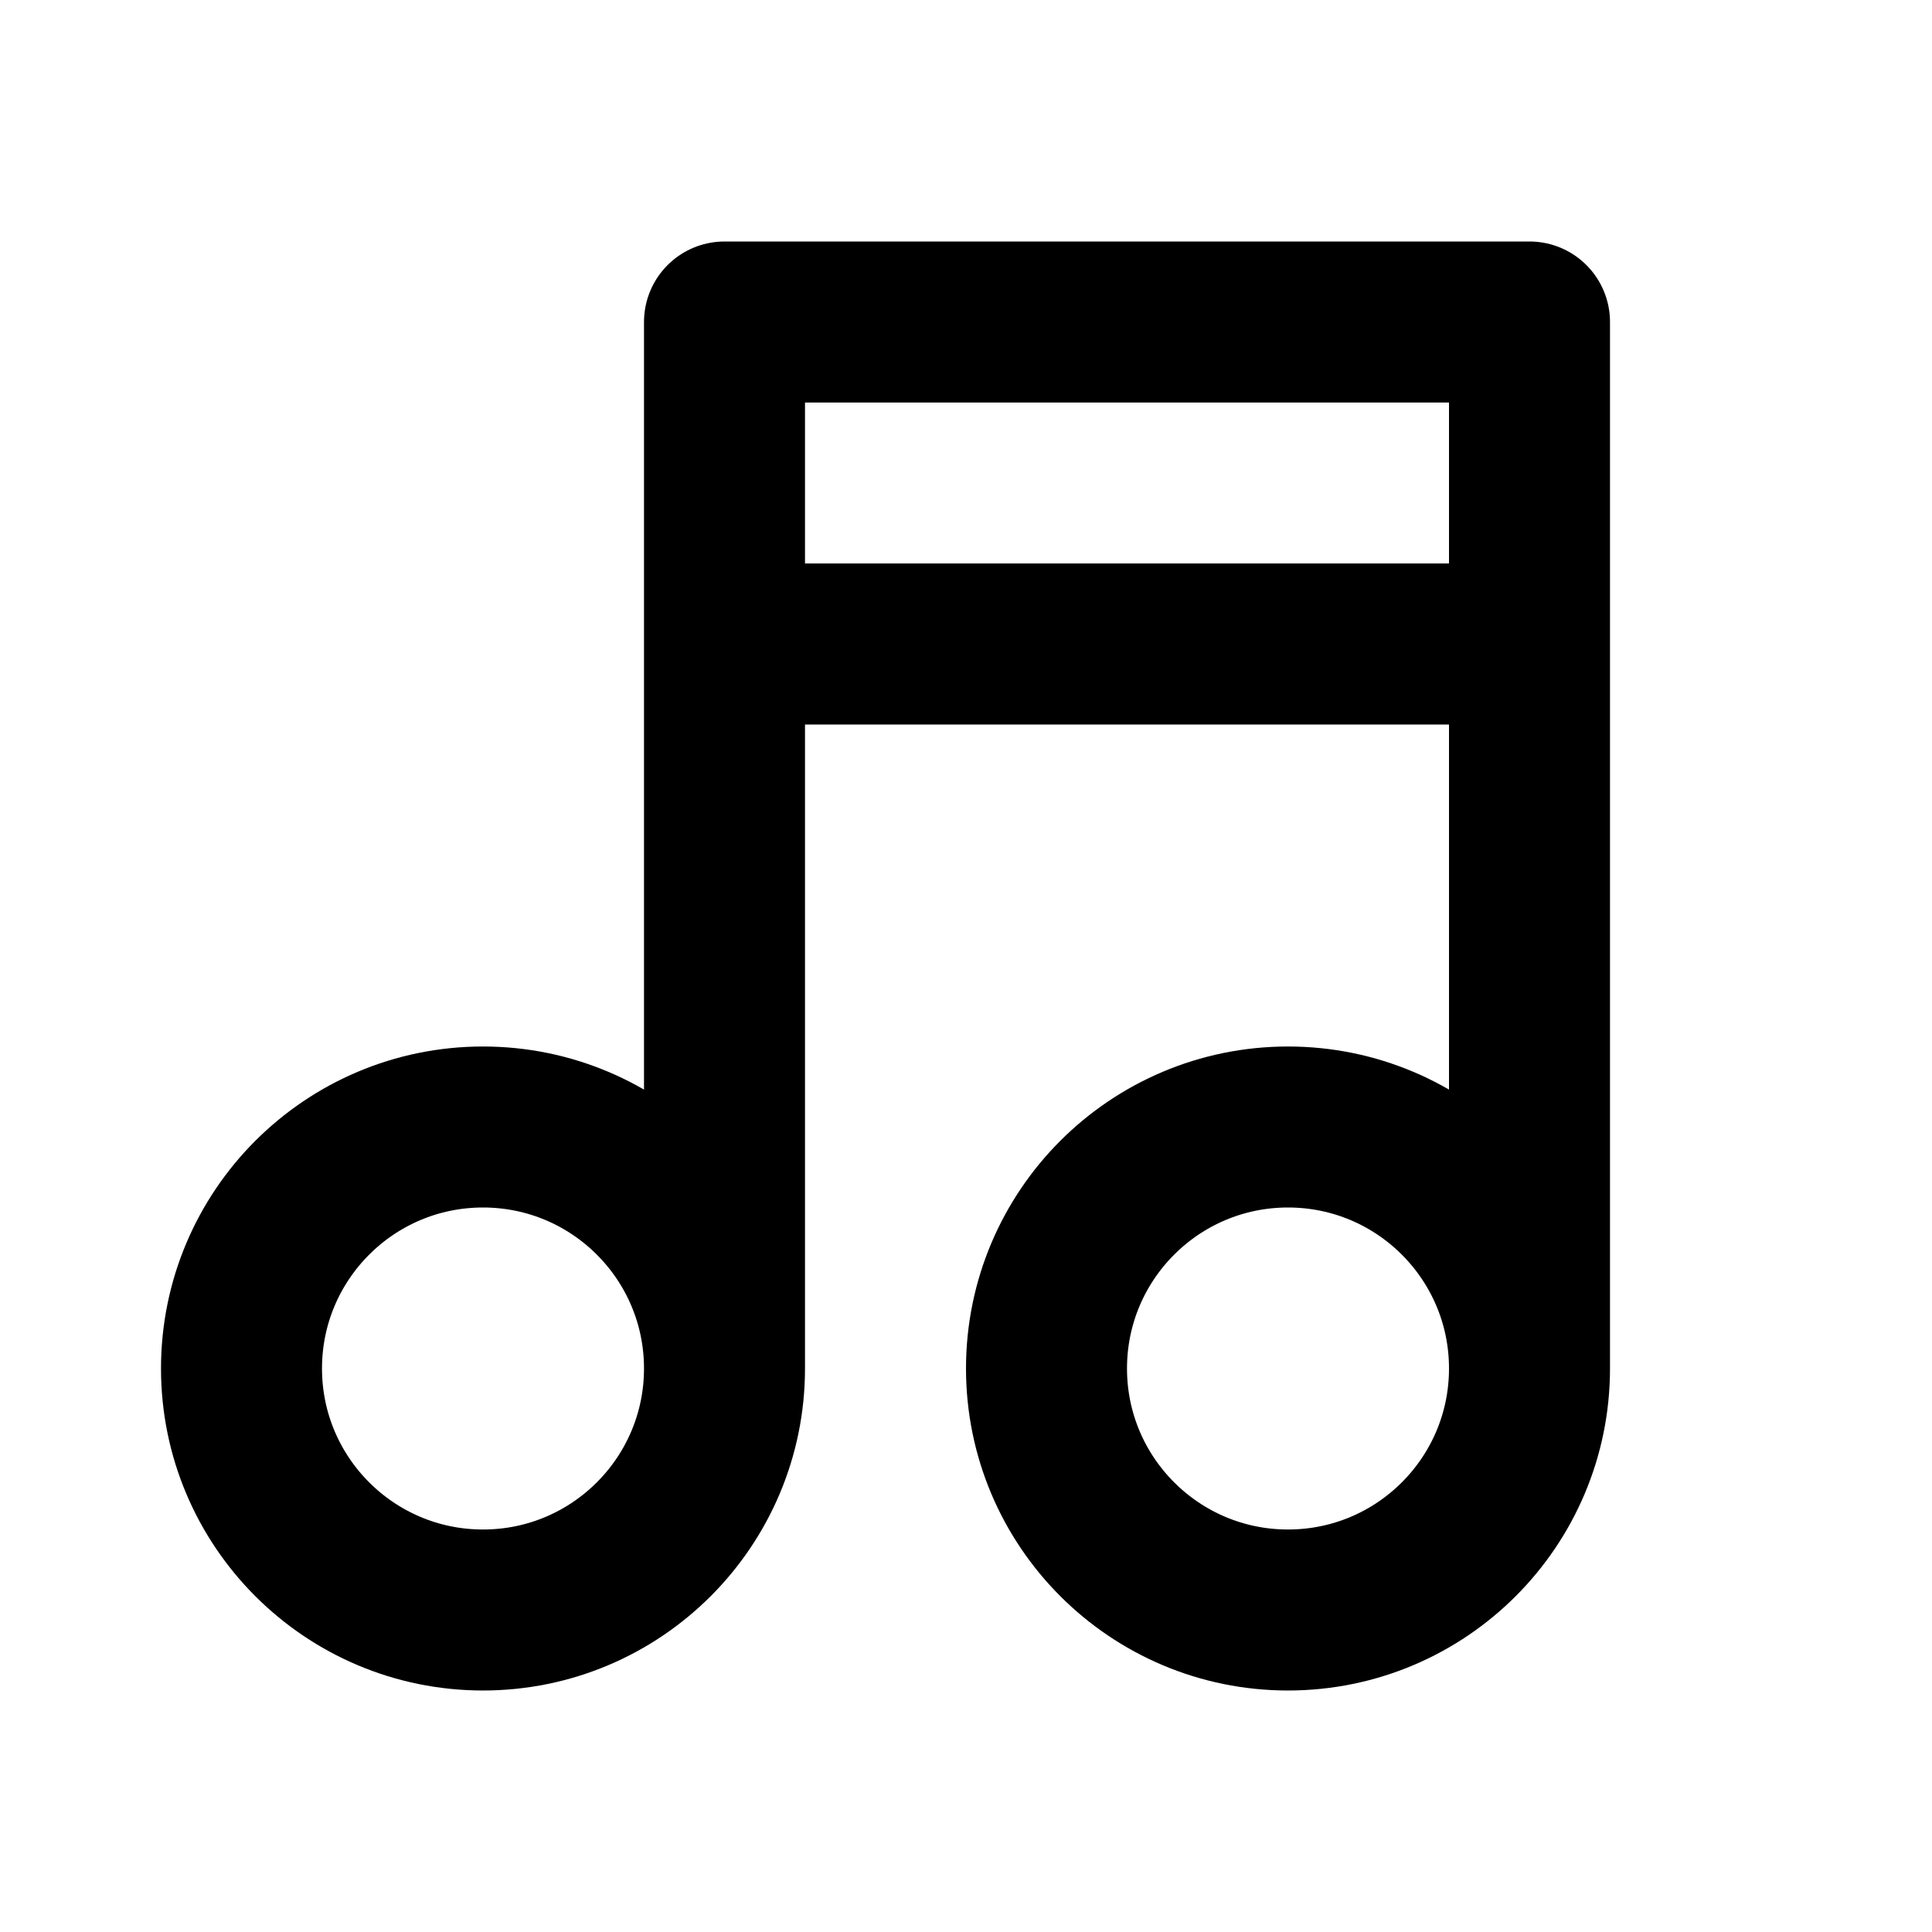
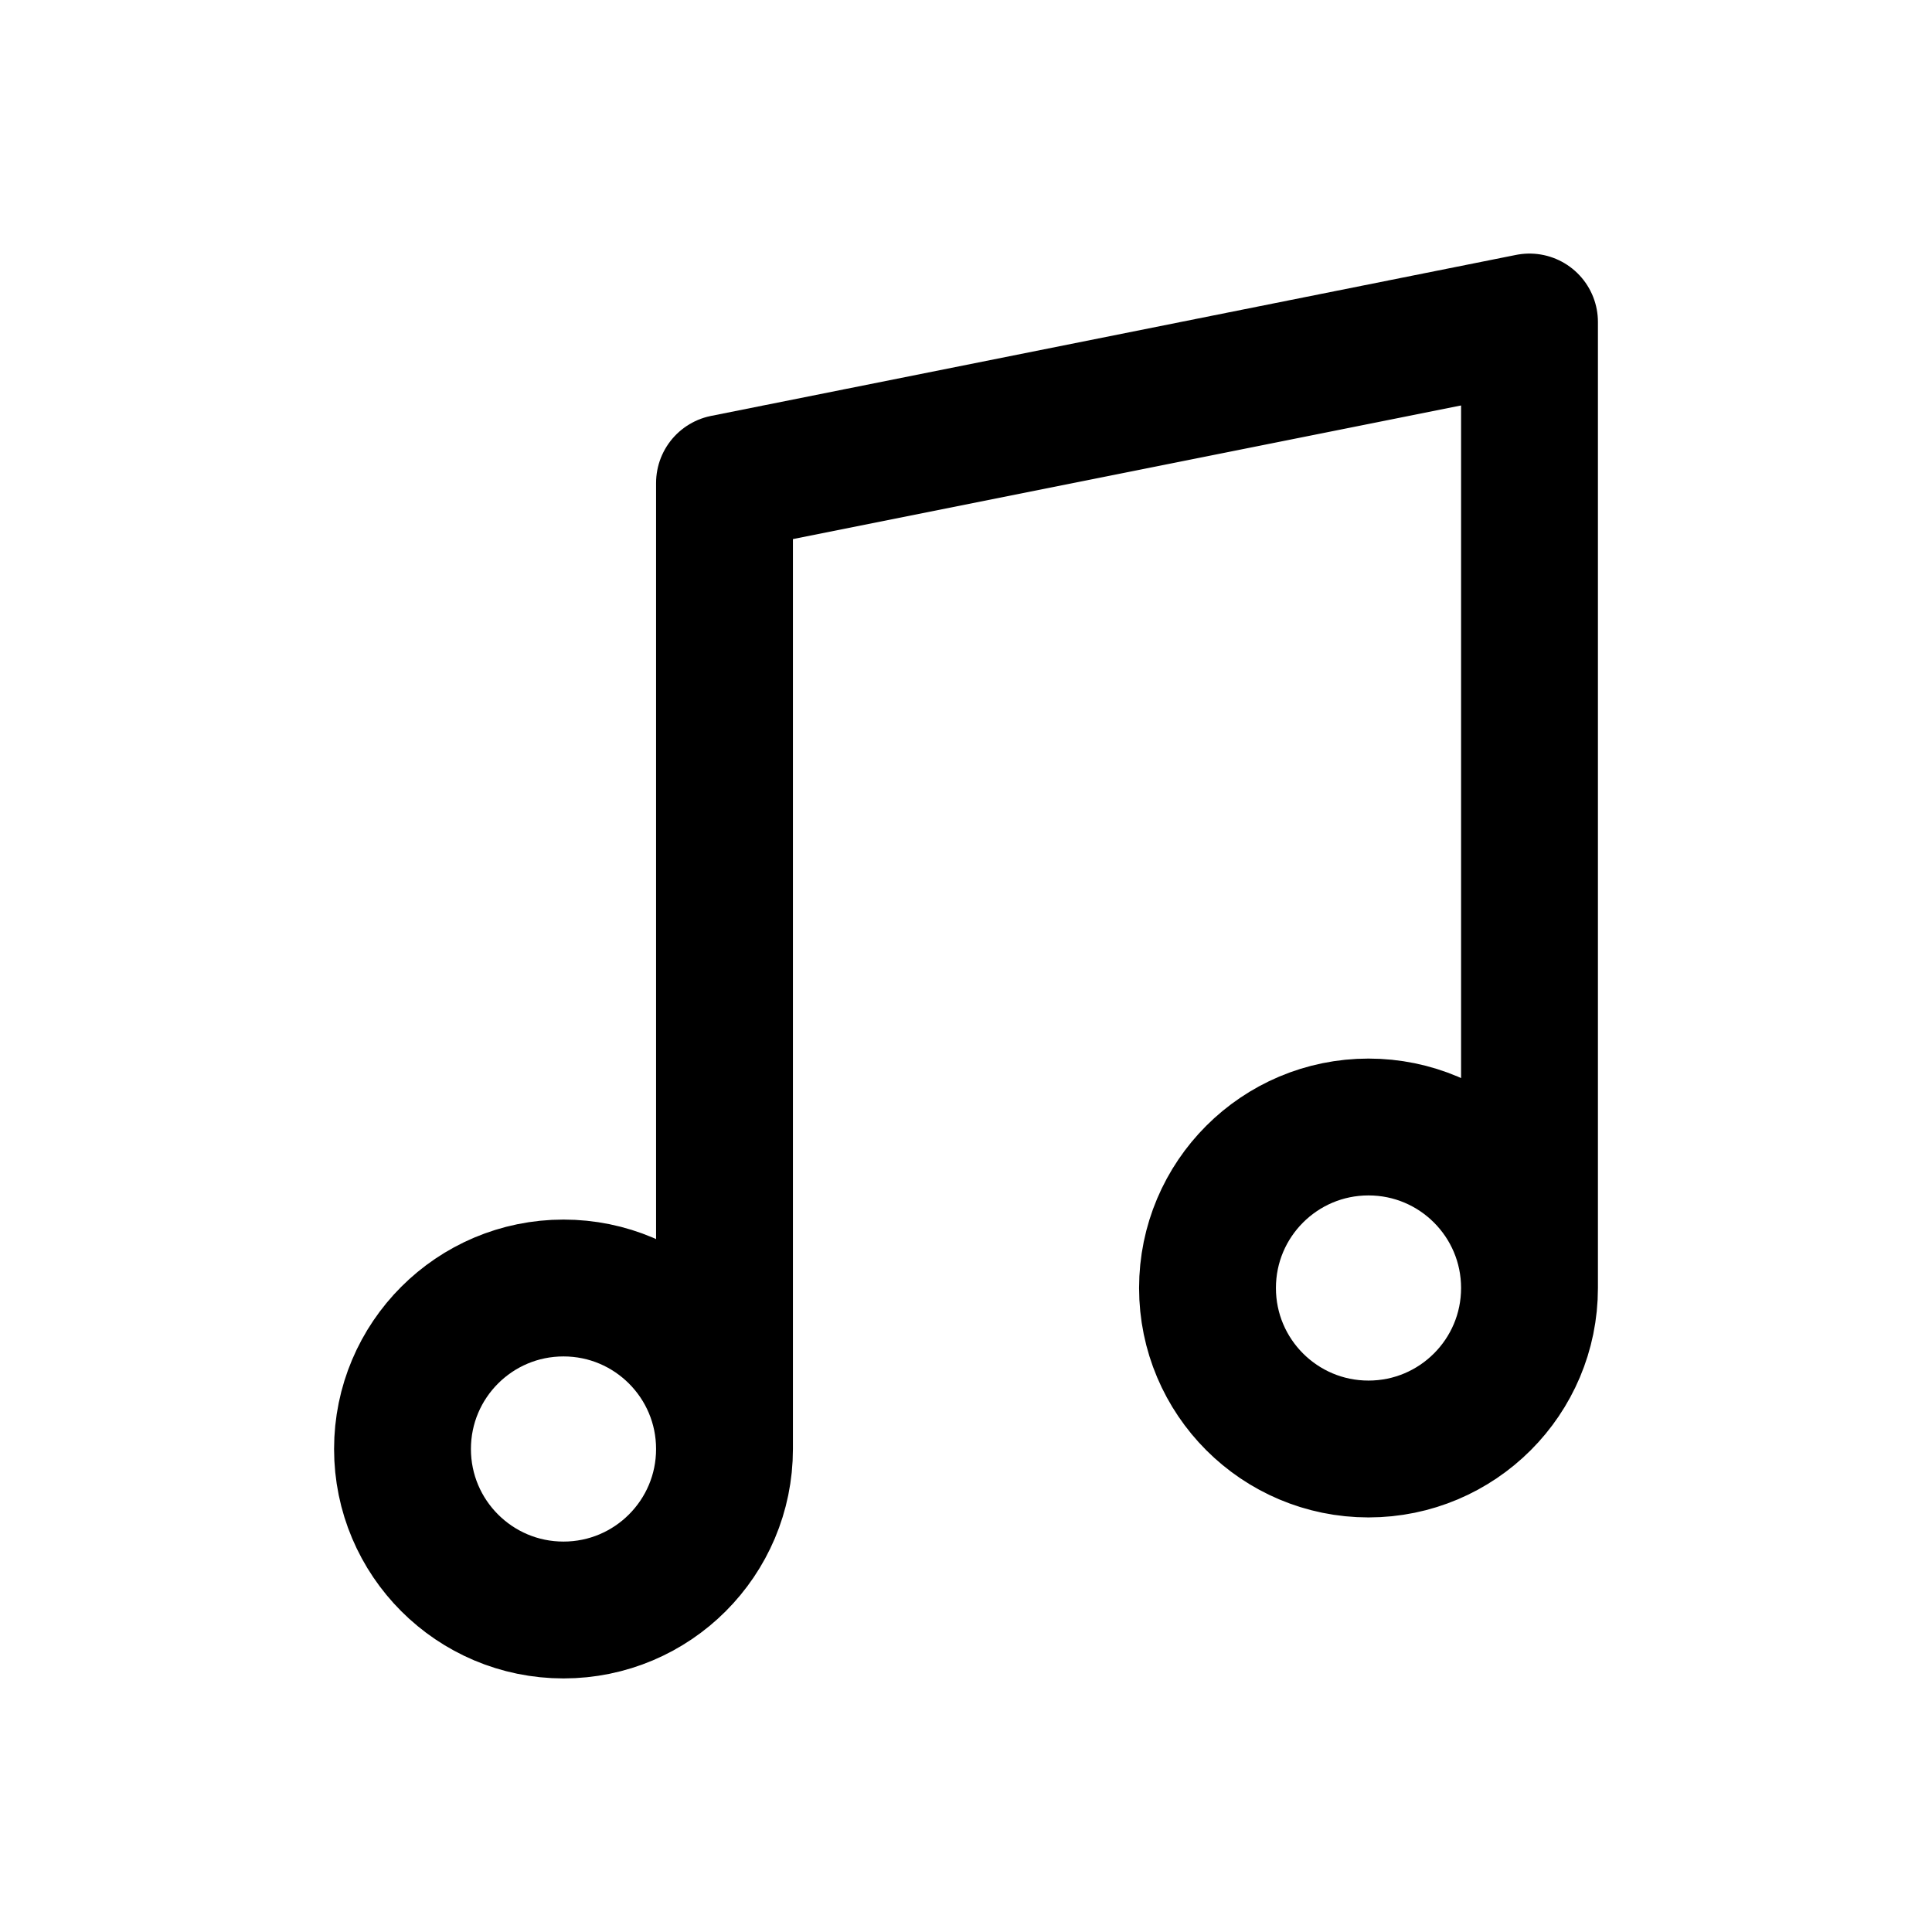
- <svg xmlns="http://www.w3.org/2000/svg" viewBox="0 0 24 24">
-   <path fill="none" stroke="currentColor" stroke-width="2" stroke-linecap="round" stroke-linejoin="round" d="M6 17m-3 0a3 3 0 1 0 6 0a3 3 0 1 0 -6 0M16 17m-3 0a3 3 0 1 0 6 0a3 3 0 1 0 -6 0M9 17l0 -13l10 0l0 13M9 8l10 0" />
+ <svg xmlns="http://www.w3.org/2000/svg" viewBox="0 0 24 24" fill="none" stroke="currentColor" stroke-width="1.7" stroke-linecap="round" stroke-linejoin="round">
+   <path d="M9 18V6l10-2v12M9 18a2 2 0 1 1-4 0 2 2 0 0 1 4 0zM19 16a2 2 0 1 1-4 0 2 2 0 0 1 4 0z" />
</svg>
